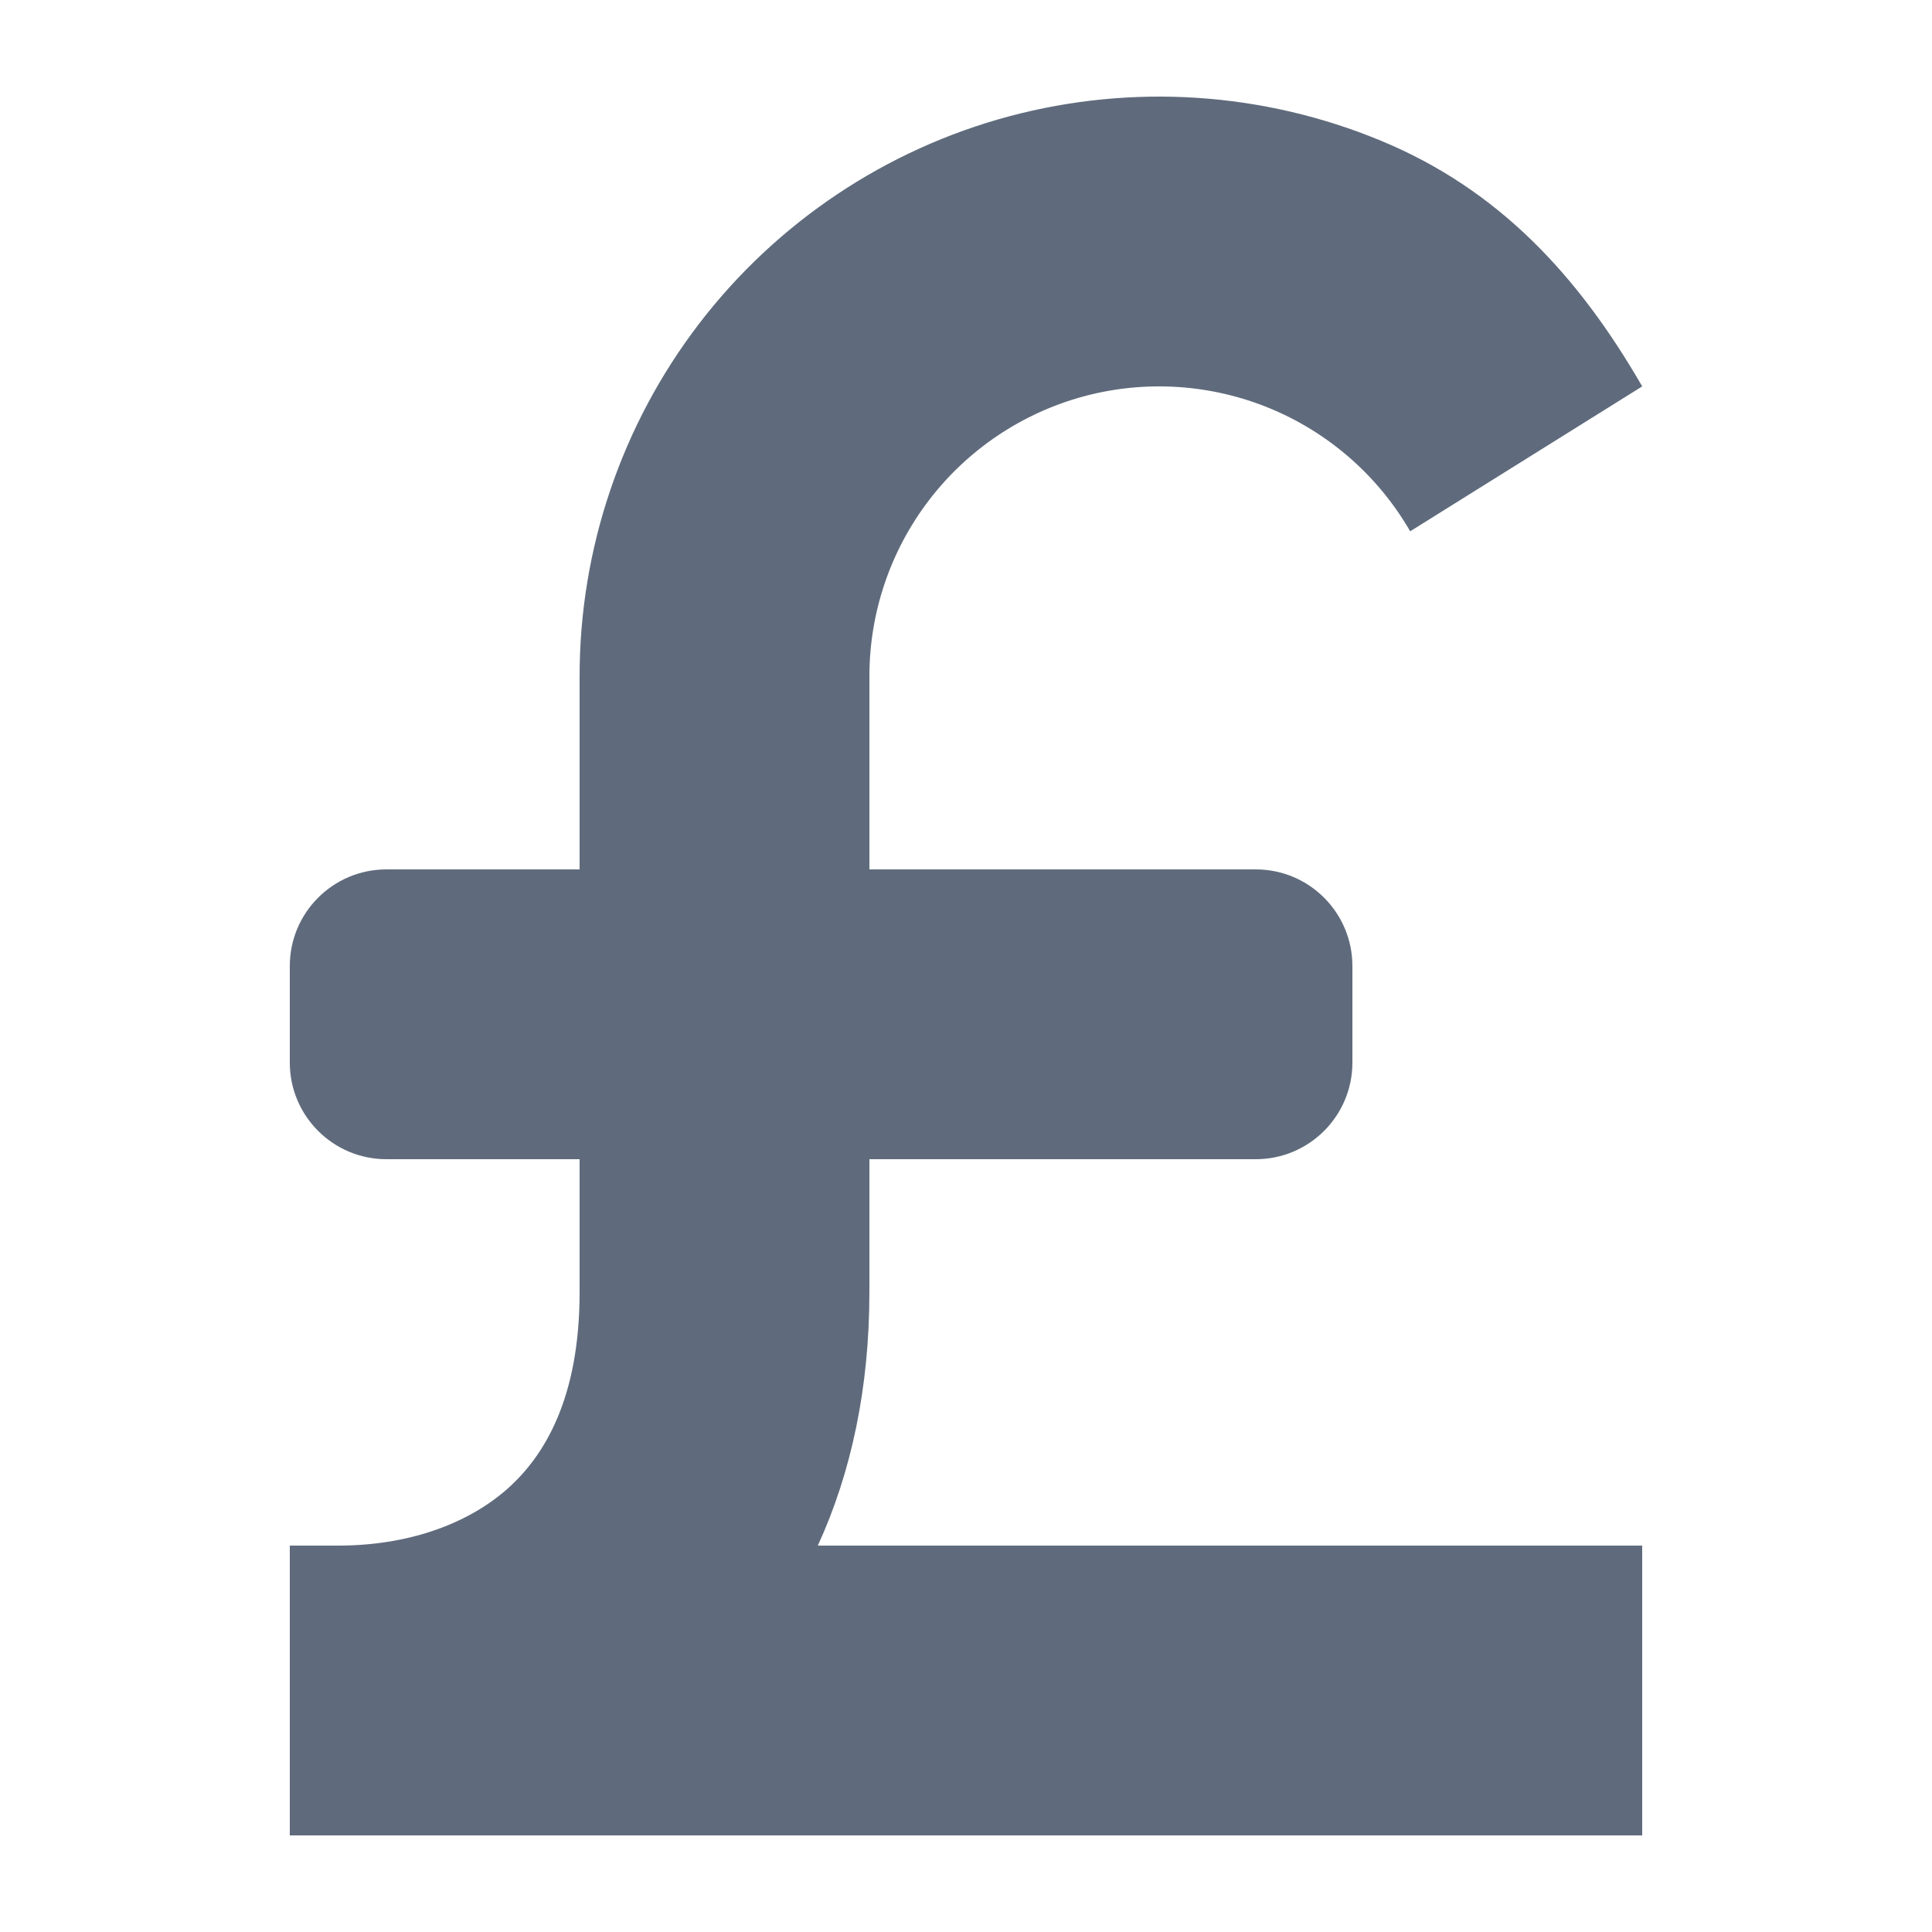
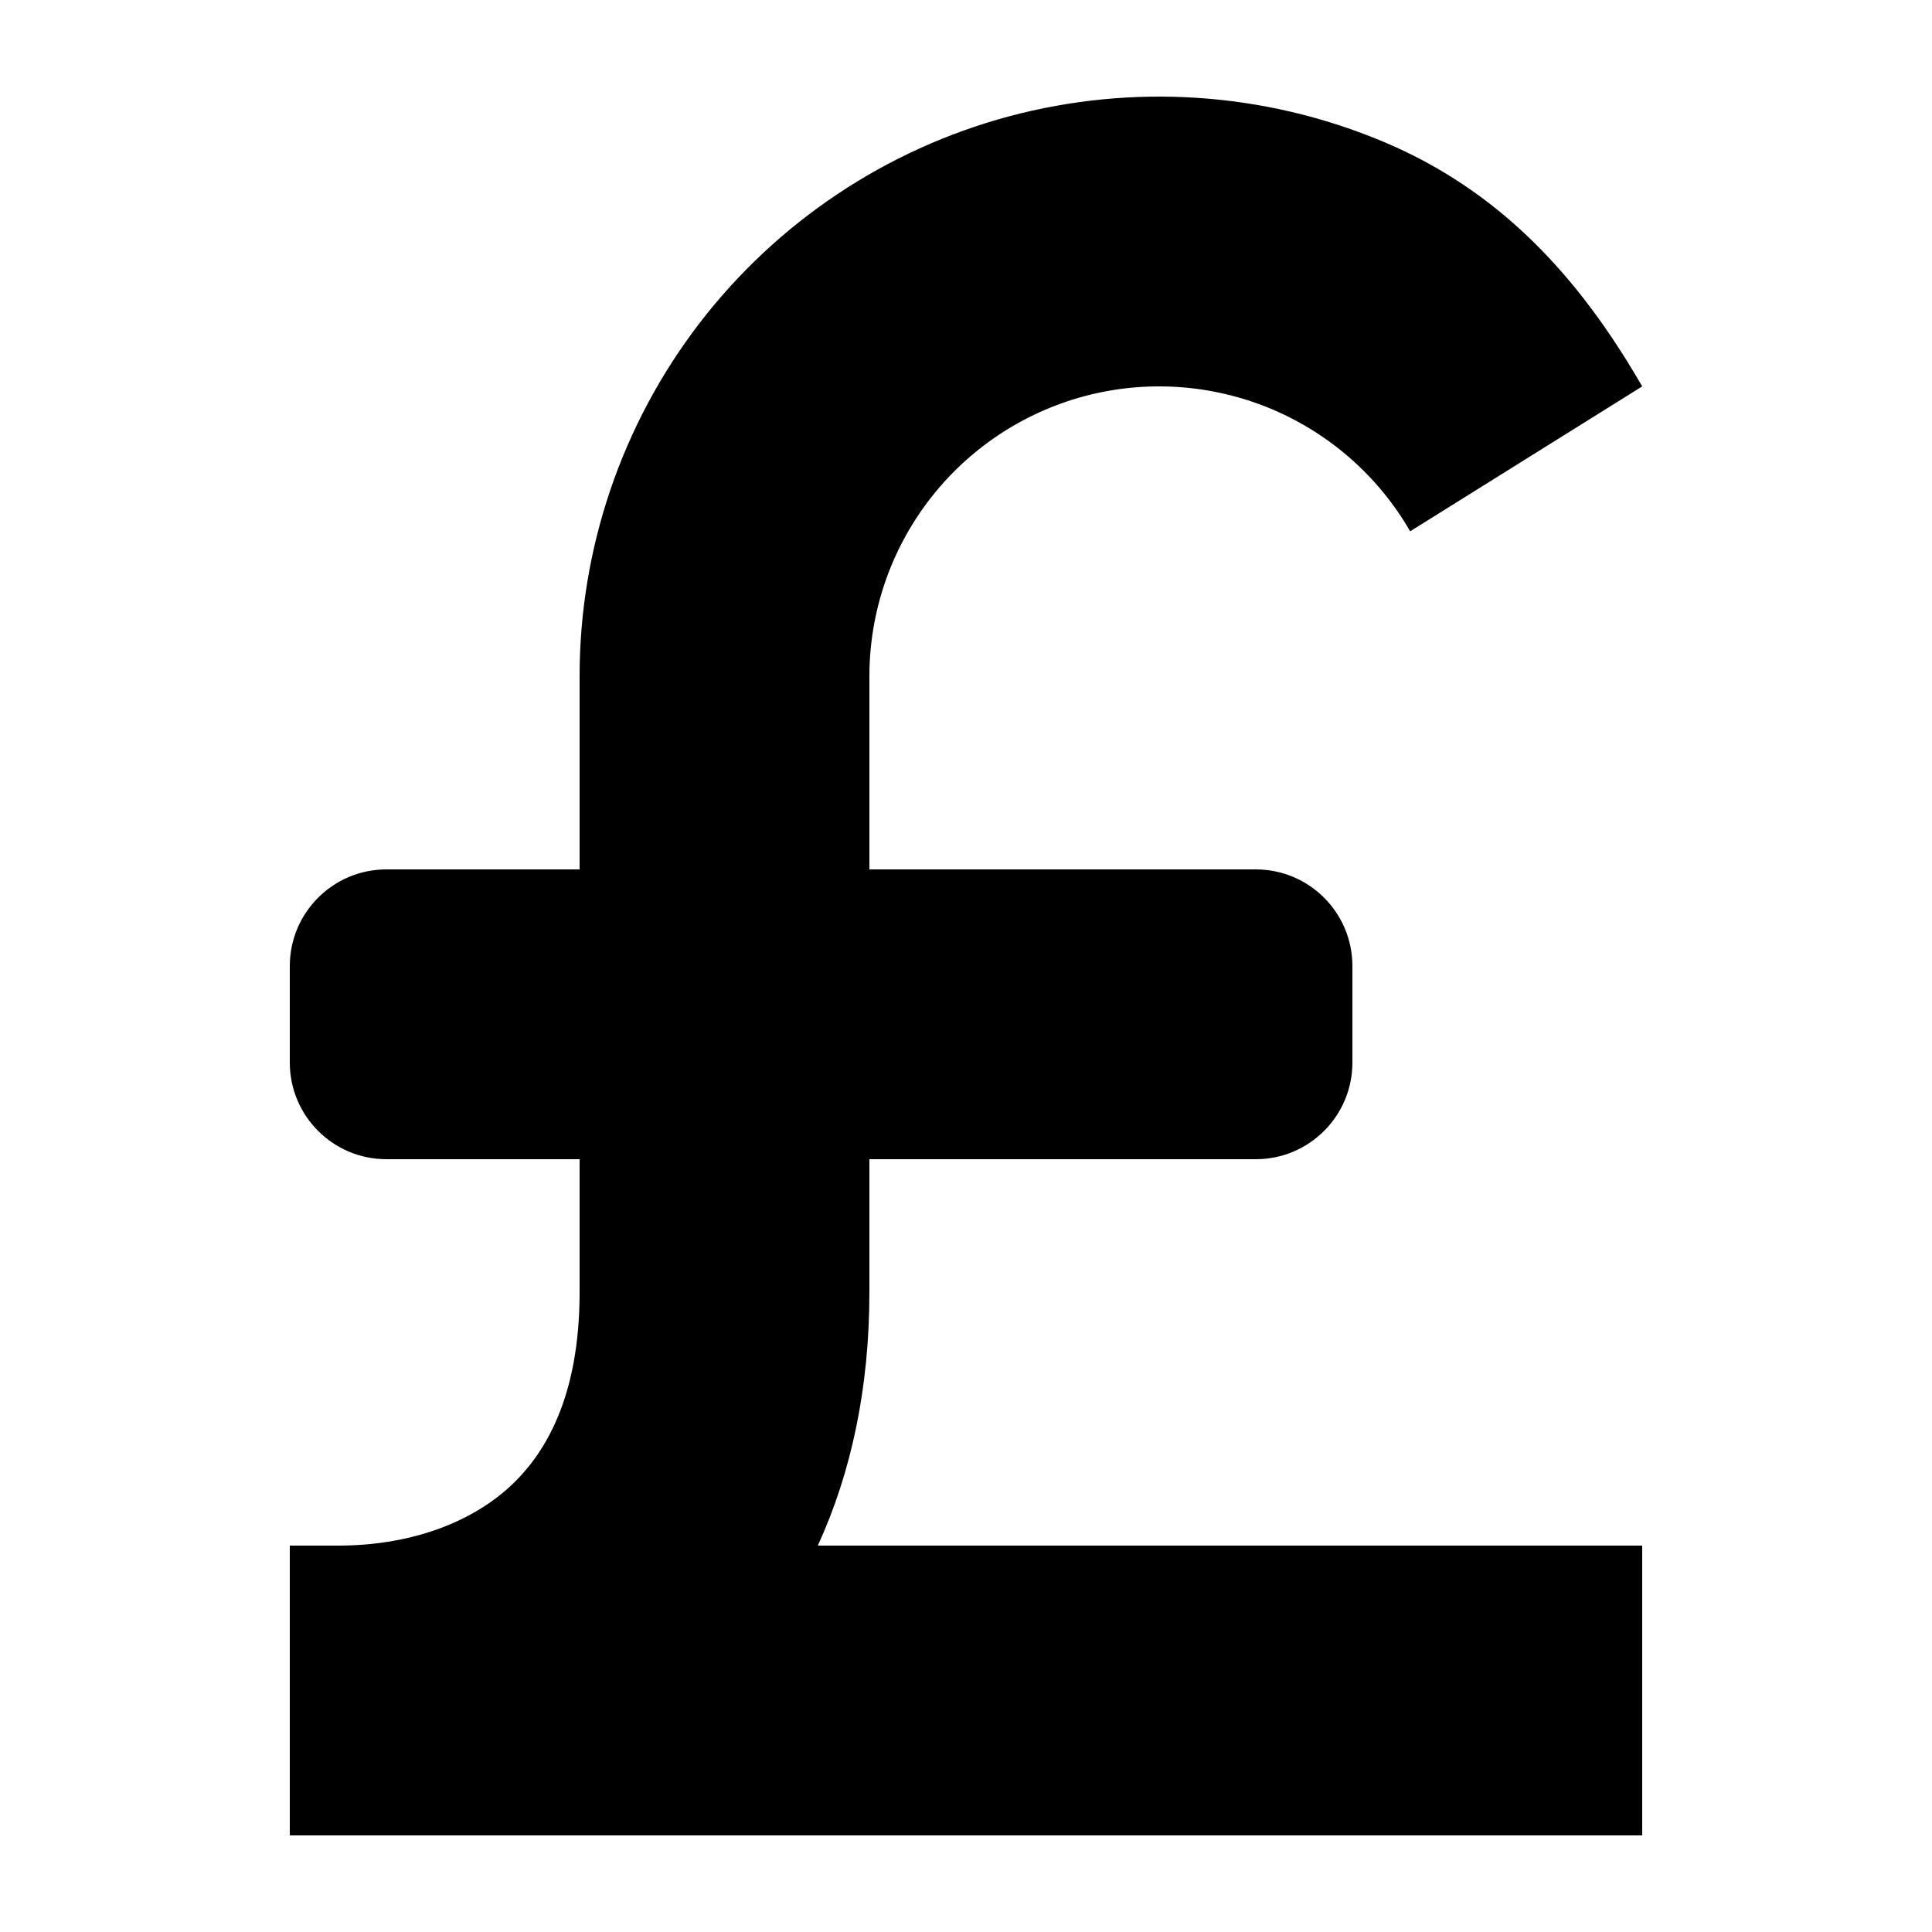
<svg xmlns="http://www.w3.org/2000/svg" viewBox="0 0 20 20">
-   <path d="M9.62 5.174C9.218 5.698 9 6.34 9 7V9H13C13.552 9 14 9.448 14 10V11C14 11.552 13.552 12 13 12H9V13.377C9 14.364 8.813 15.244 8.466 16H17V17.5V19H3V16H3.5C4.215 16 4.834 15.783 5.254 15.411C5.642 15.066 6 14.466 6 13.377V12L4 12C3.448 12 3 11.552 3 11V10C3 9.448 3.448 9 4 9H6V7C6 5.679 6.436 4.395 7.24 3.347C8.044 2.3 9.171 1.546 10.447 1.204C11.723 0.863 13.076 0.951 14.296 1.457C15.516 1.962 16.34 2.856 17 4L14.598 5.5C14.268 4.928 13.758 4.481 13.148 4.228C12.538 3.976 11.861 3.931 11.223 4.102C10.586 4.273 10.022 4.65 9.62 5.174Z" fill="#5F6B7C" />
+   <path d="M9.62 5.174C9.218 5.698 9 6.34 9 7V9H13C13.552 9 14 9.448 14 10V11C14 11.552 13.552 12 13 12H9V13.377C9 14.364 8.813 15.244 8.466 16H17V17.5V19H3V16H3.5C4.215 16 4.834 15.783 5.254 15.411C5.642 15.066 6 14.466 6 13.377V12L4 12C3.448 12 3 11.552 3 11V10C3 9.448 3.448 9 4 9H6V7C6 5.679 6.436 4.395 7.24 3.347C8.044 2.3 9.171 1.546 10.447 1.204C11.723 0.863 13.076 0.951 14.296 1.457C15.516 1.962 16.34 2.856 17 4L14.598 5.5C14.268 4.928 13.758 4.481 13.148 4.228C12.538 3.976 11.861 3.931 11.223 4.102C10.586 4.273 10.022 4.65 9.62 5.174Z" />
</svg>
